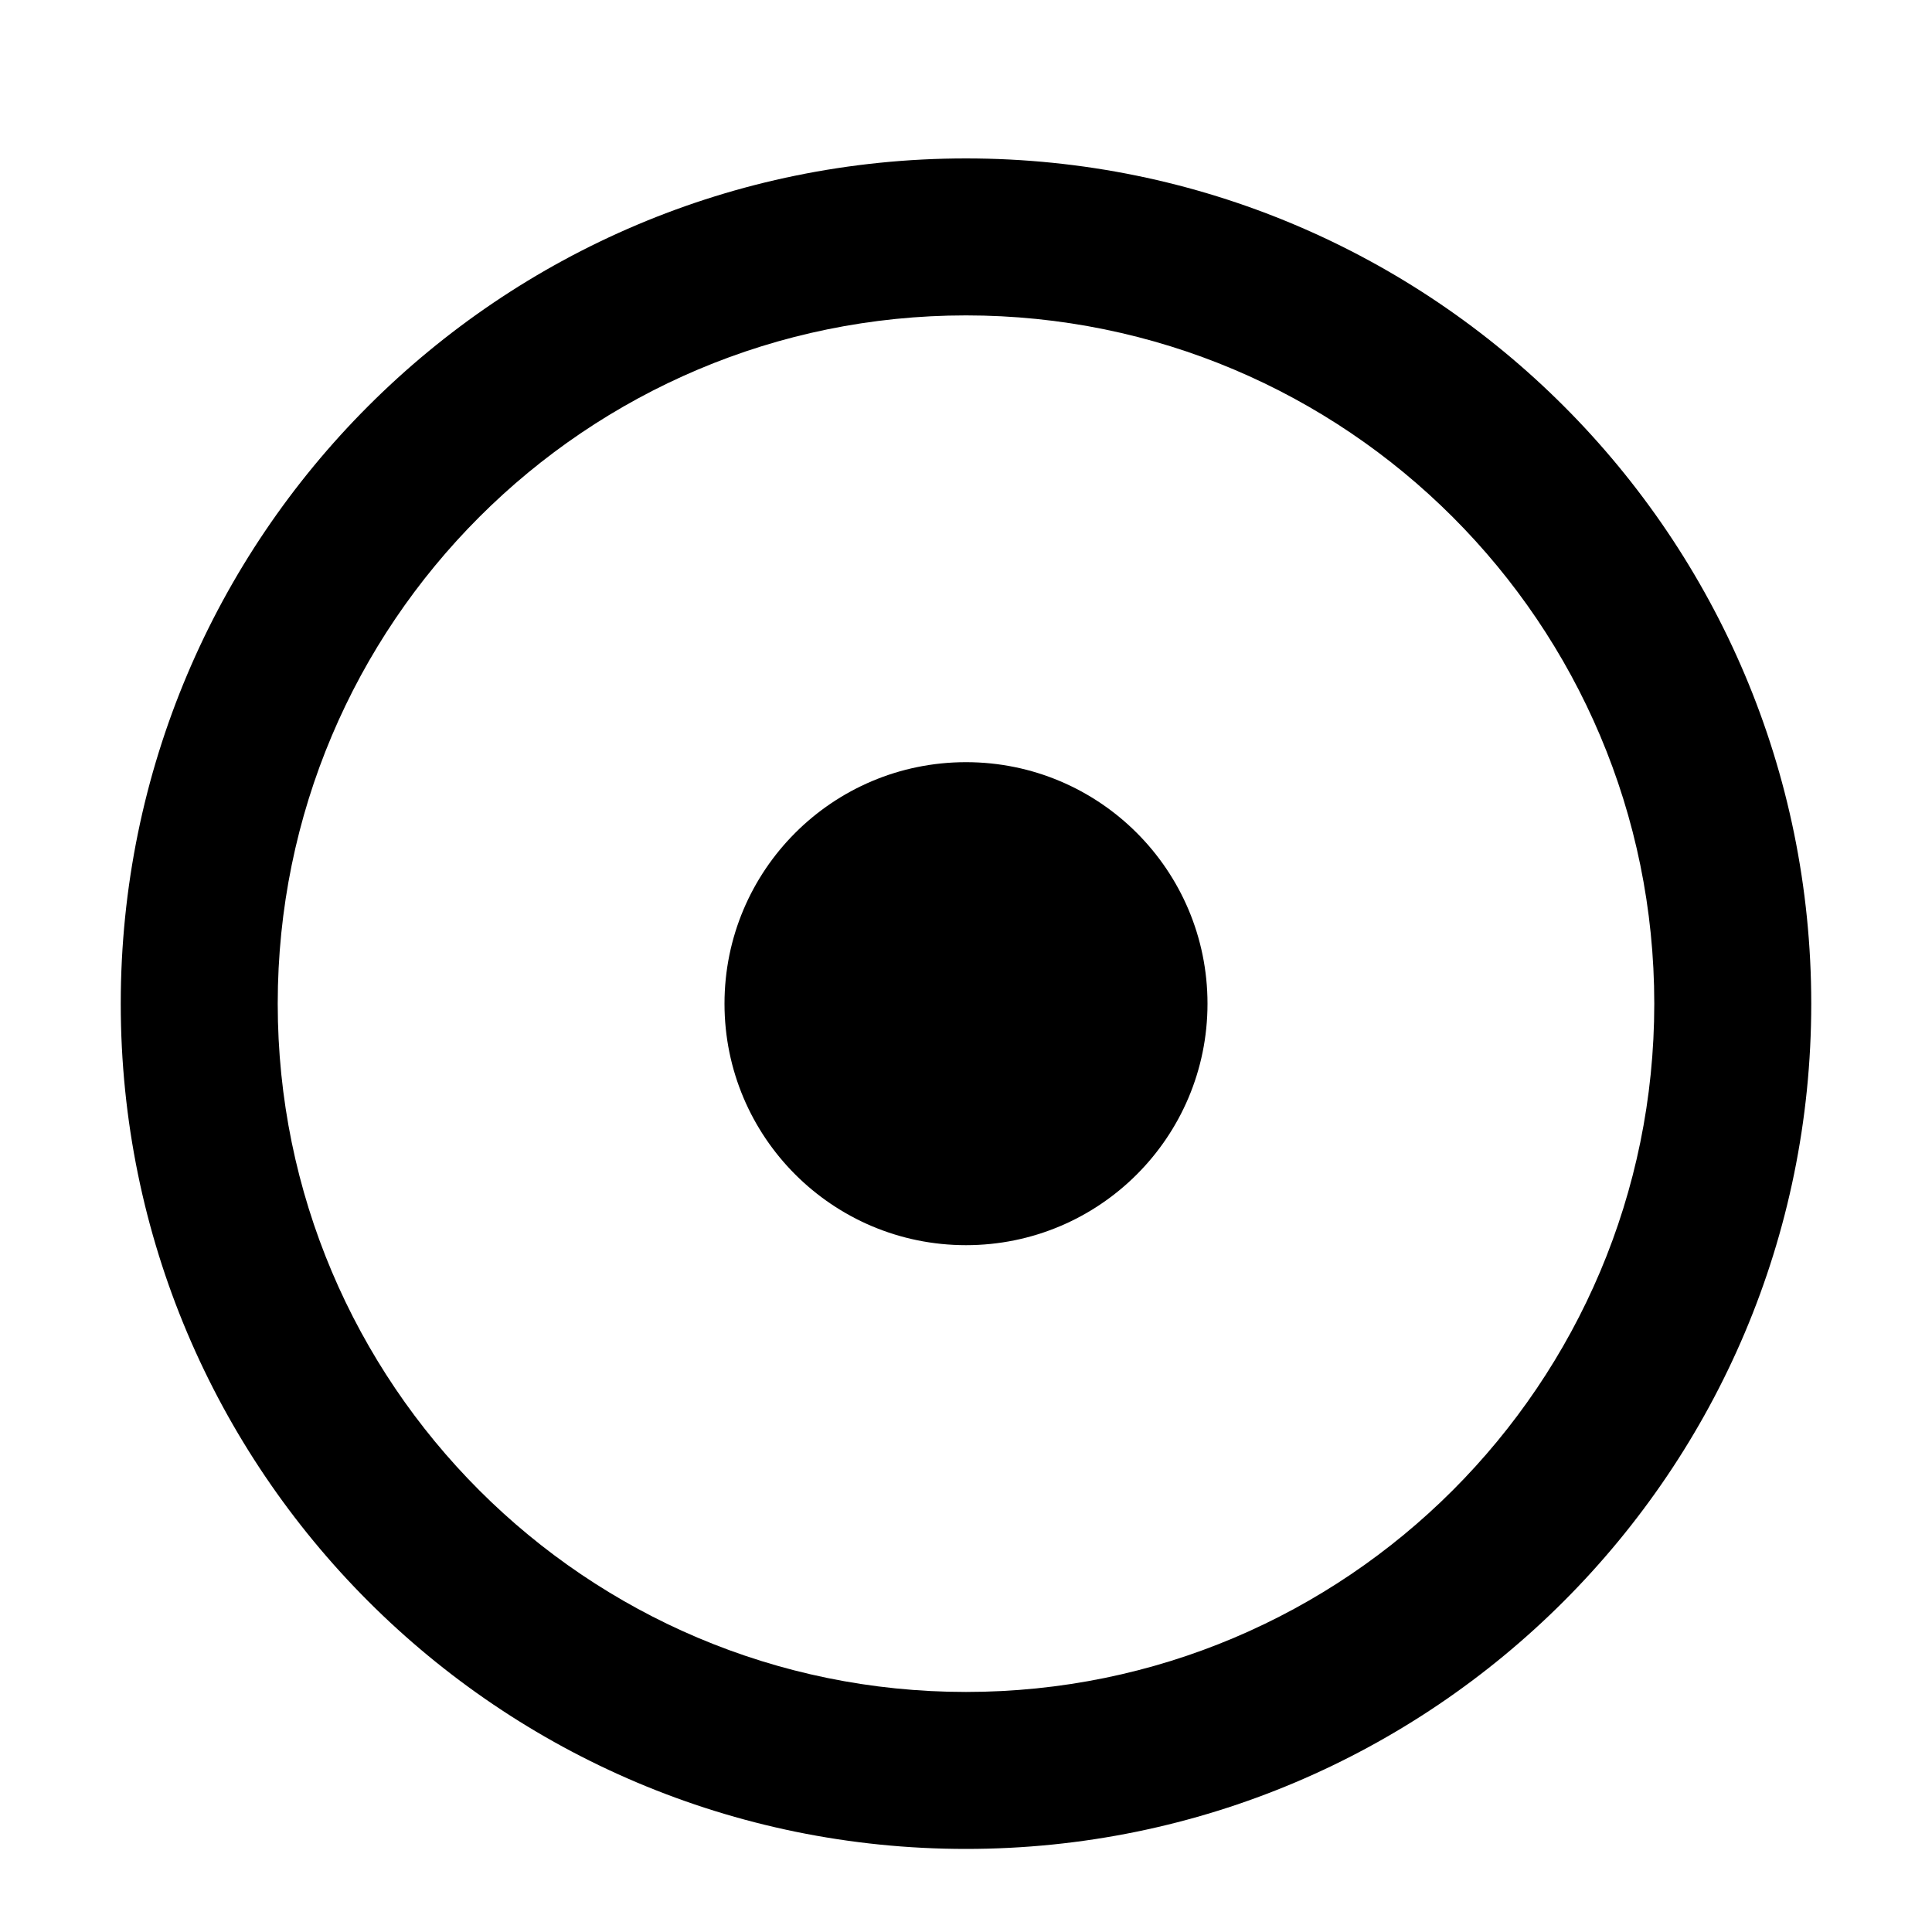
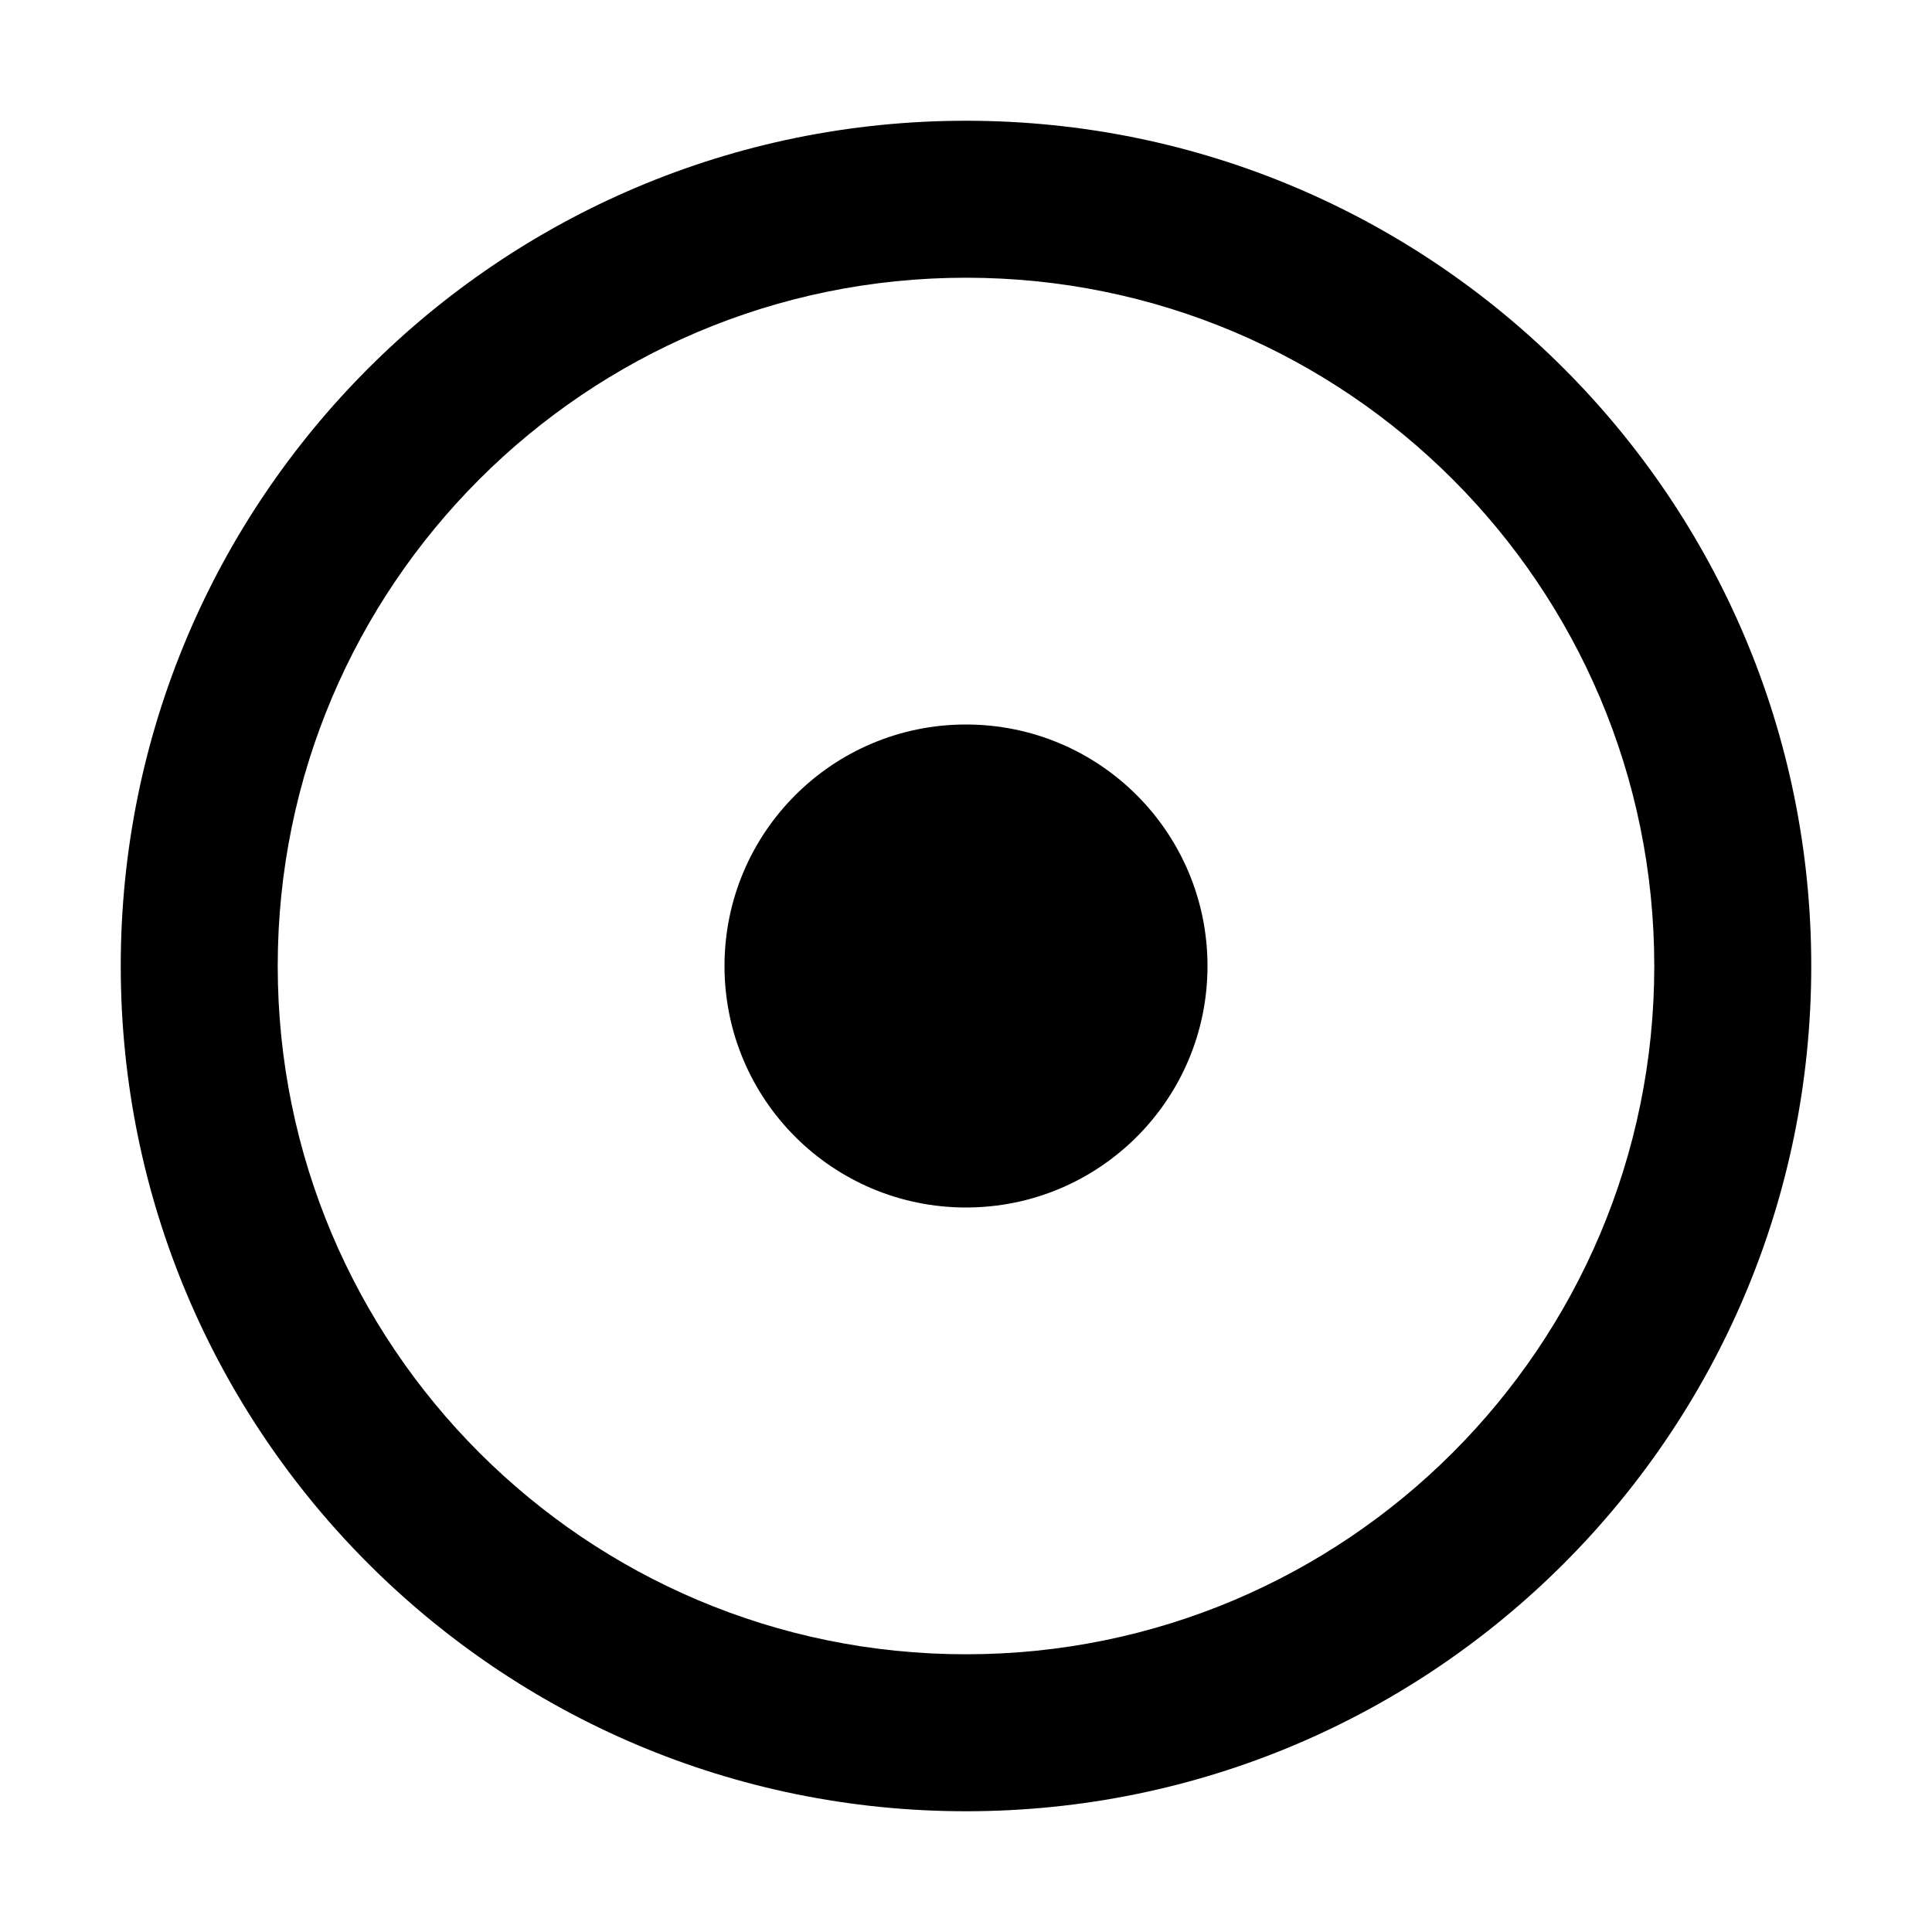
<svg xmlns="http://www.w3.org/2000/svg" width="16" height="16" viewBox="0 0 16 16" fill="none">
-   <path d="M8 10.312C9.105 10.312 10 9.417 10 8.312C10 7.207 9.105 6.312 8 6.312C6.895 6.312 6 7.207 6 8.312C6 9.417 6.895 10.312 8 10.312Z" fill="black" />
-   <path fill-rule="evenodd" clip-rule="evenodd" d="M15 8.312C15 12.178 11.866 15.312 8 15.312C4.134 15.312 1 12.178 1 8.312C1 4.446 4.134 1.312 8 1.312C11.866 1.312 15 4.446 15 8.312ZM13.7 8.312C13.7 11.46 11.148 14.012 8 14.012C4.852 14.012 2.3 11.46 2.3 8.312C2.3 5.164 4.852 2.612 8 2.612C11.148 2.612 13.7 5.164 13.7 8.312Z" fill="black" />
+   <path d="M8 10C9.105 10 10 9.105 10 8C10 6.895 9.105 6 8 6C6.895 6 6 6.895 6 8C6 9.105 6.895 10 8 10Z" fill="black" />
+   <path fill-rule="evenodd" clip-rule="evenodd" d="M15 8C15 11.866 11.866 15 8 15C4.134 15 1 11.866 1 8C1 4.134 4.134 1 8 1C11.866 1 15 4.134 15 8ZM13.7 8C13.7 11.148 11.148 13.7 8 13.7C4.852 13.7 2.3 11.148 2.3 8C2.3 4.852 4.852 2.3 8 2.3C11.148 2.3 13.7 4.852 13.7 8Z" fill="black" />
</svg>
